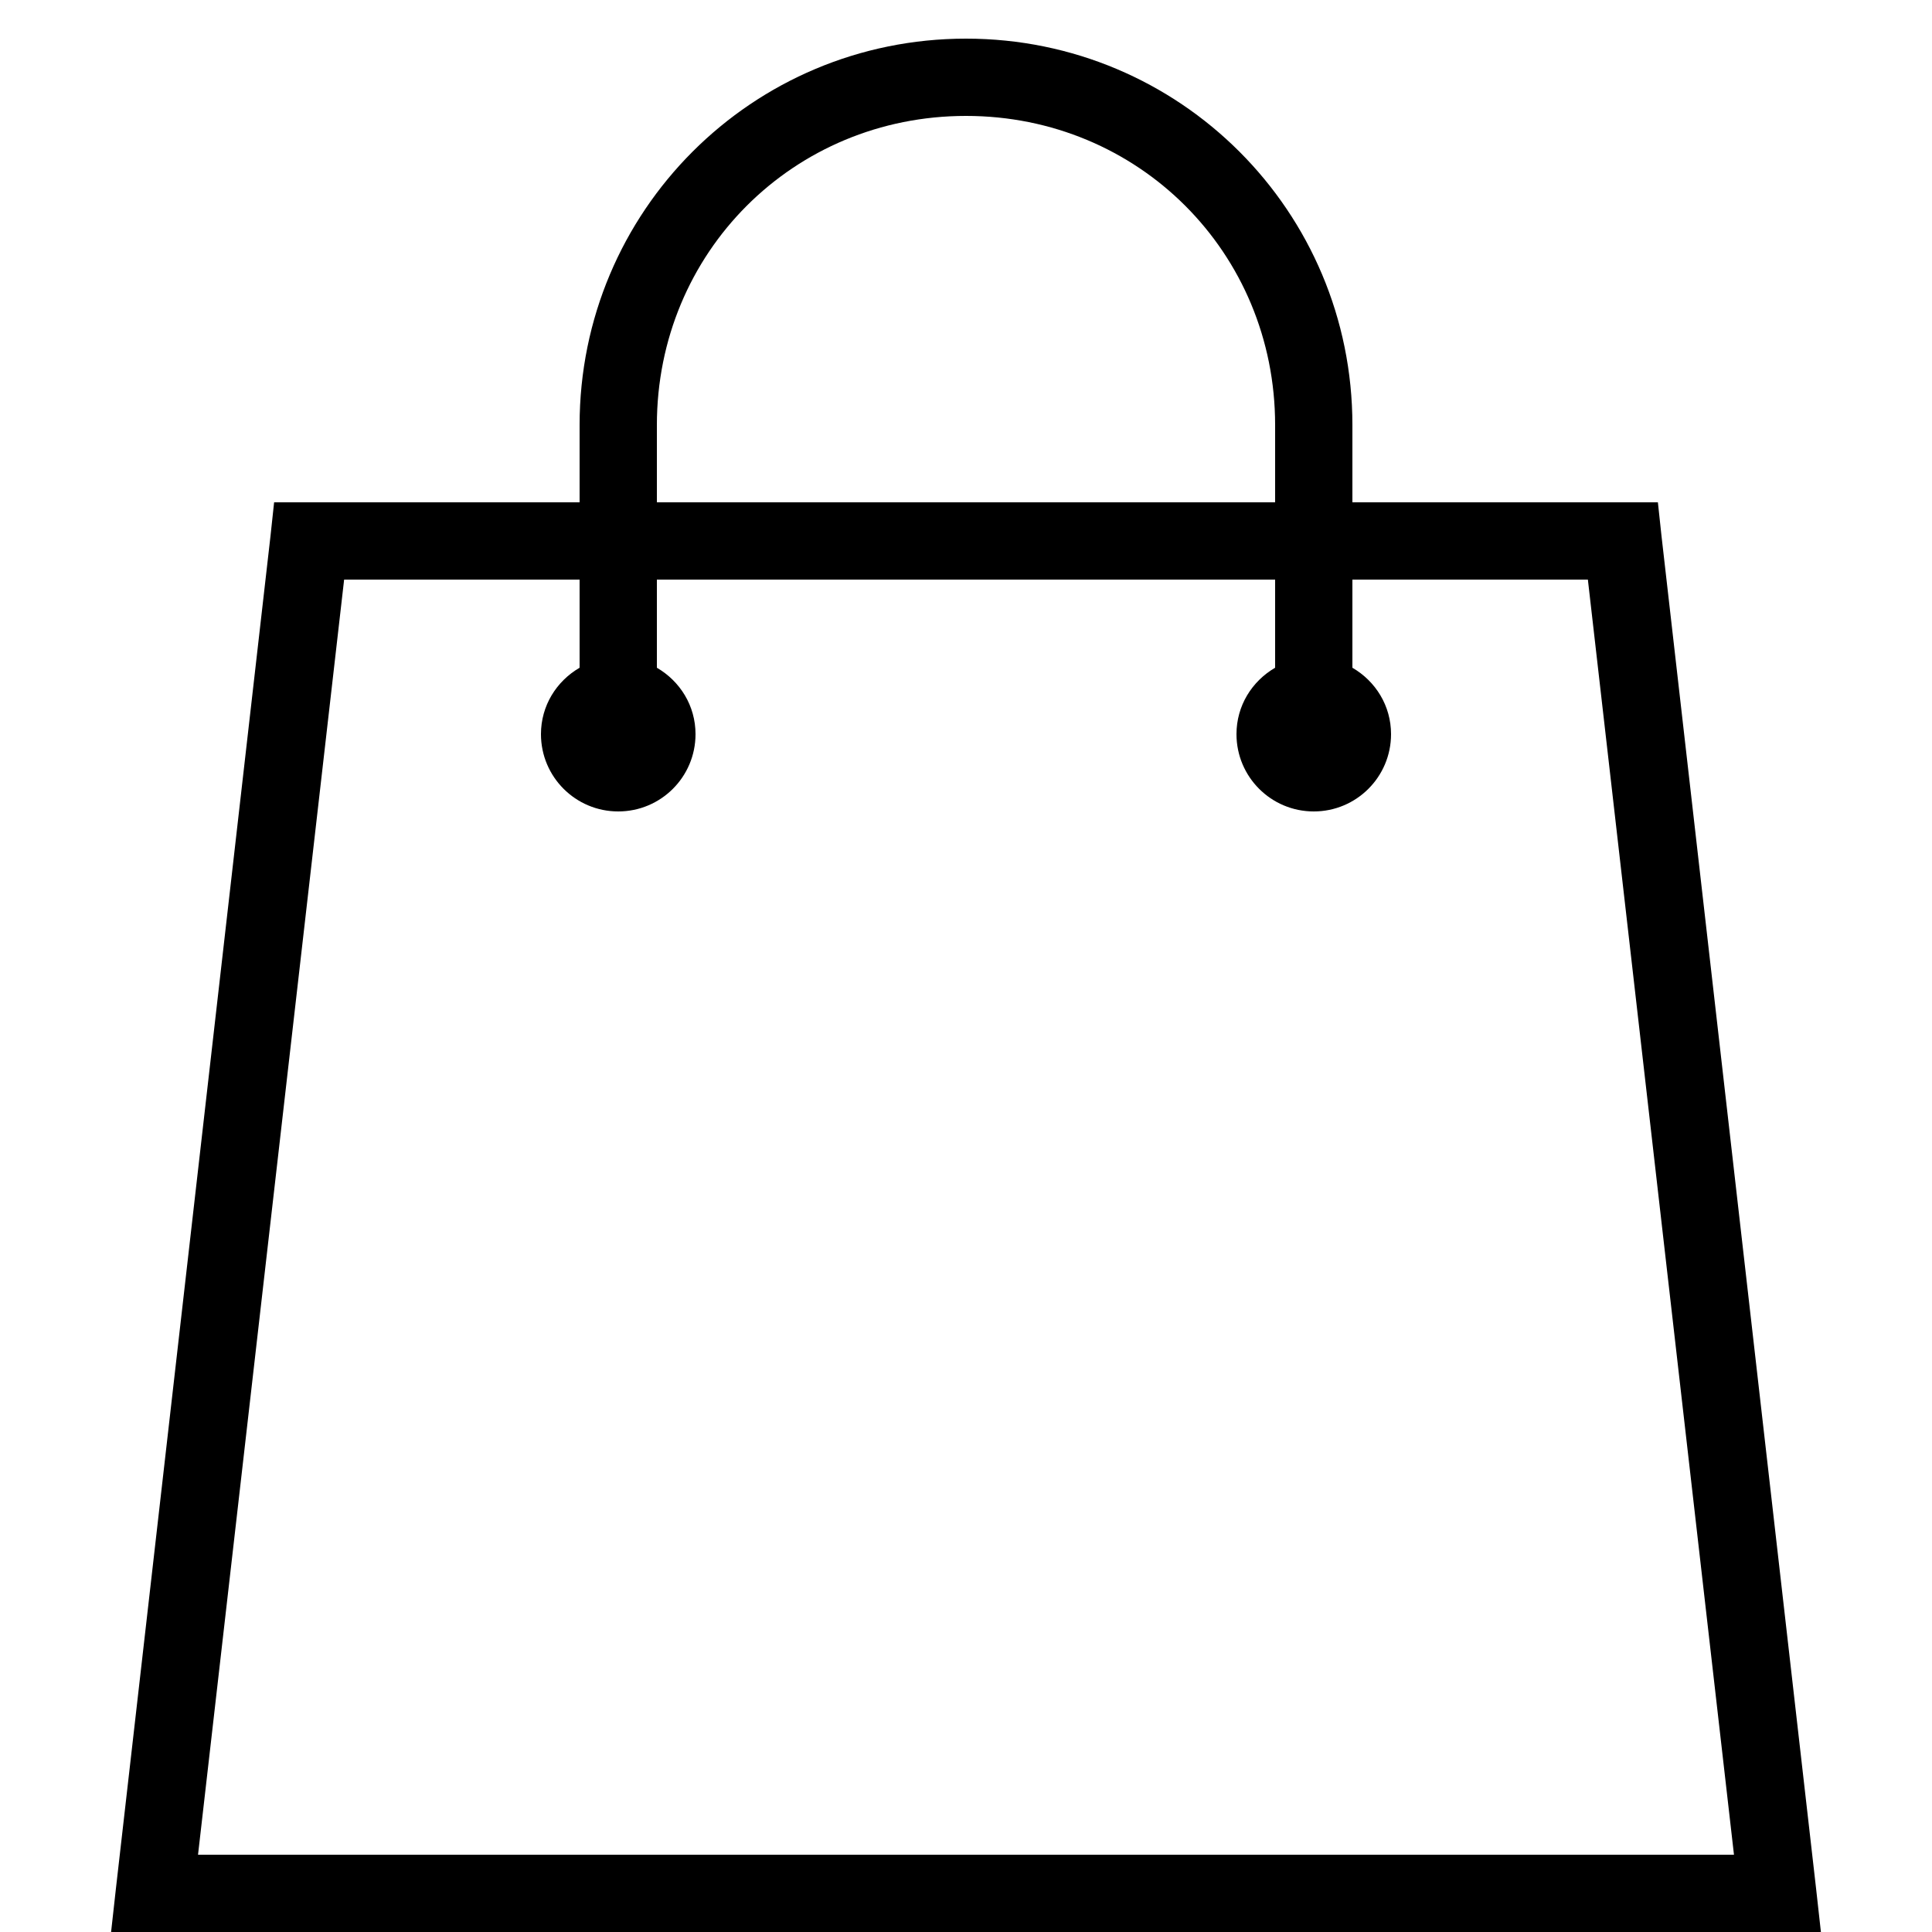
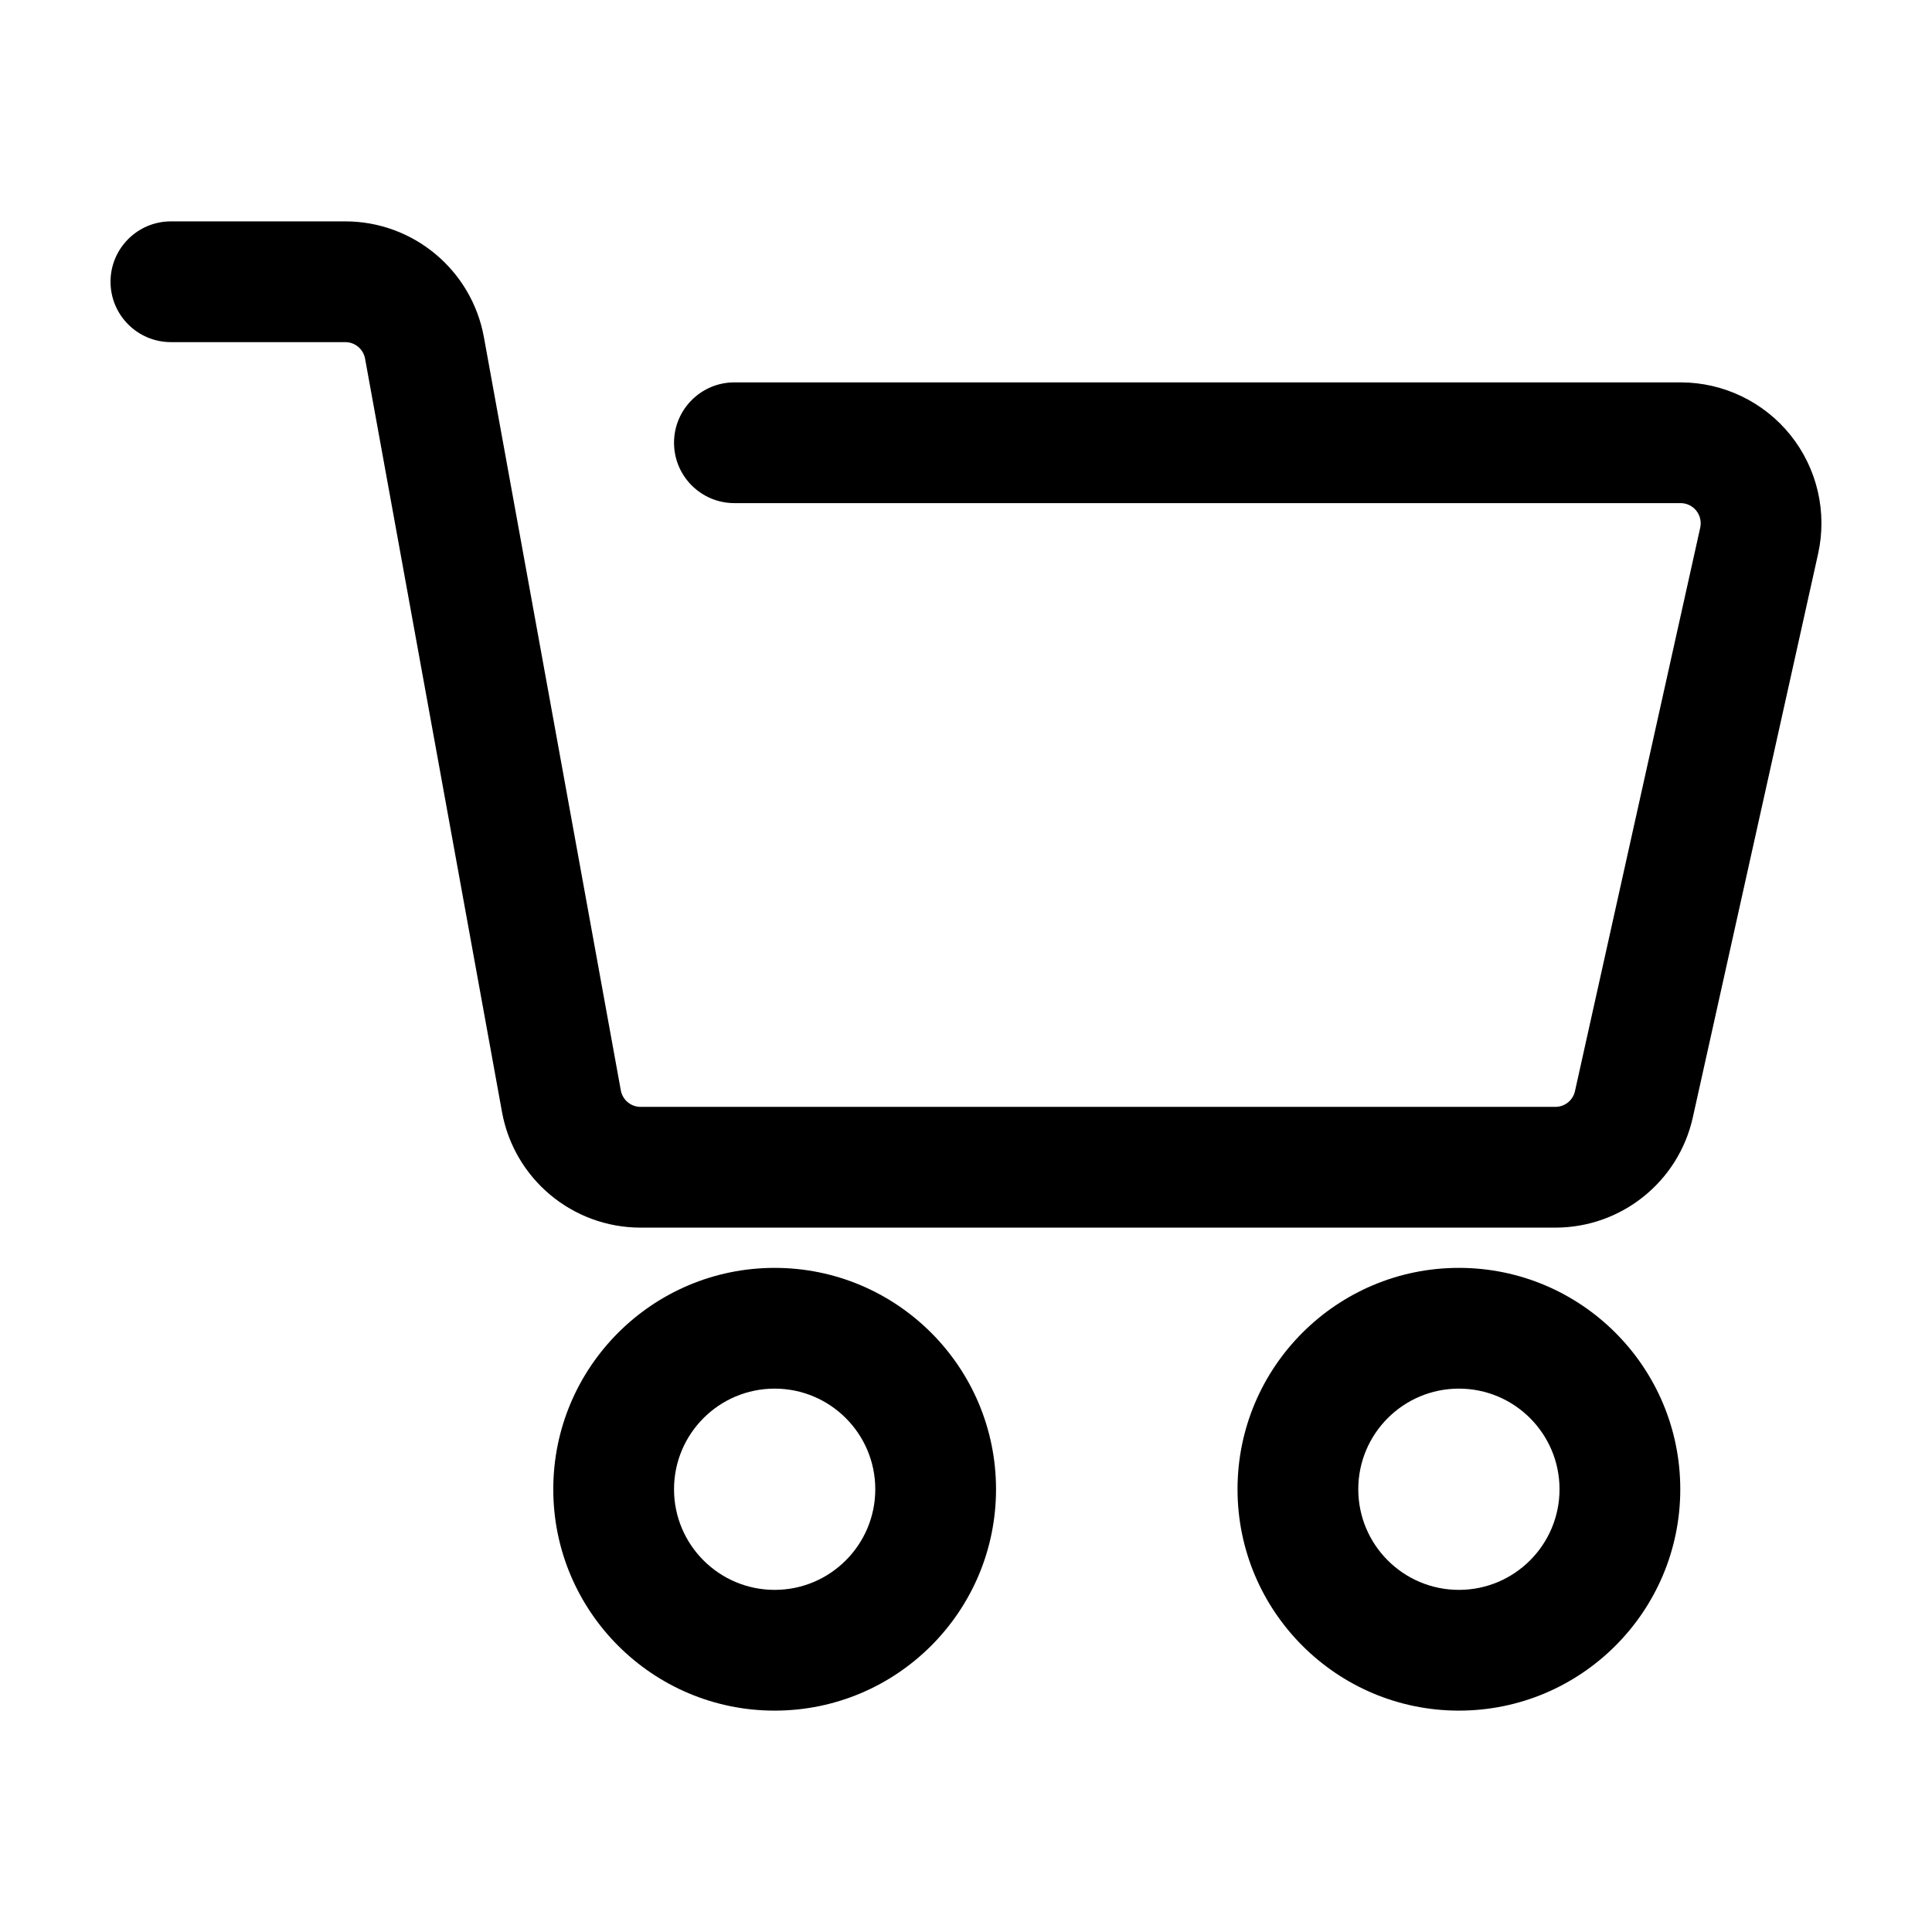
- <svg xmlns="http://www.w3.org/2000/svg" x="0px" y="0px" width="100" height="100" viewBox="0 0 50 50">
-   <path d="M 25 1 C 19.465 1 15 5.465 15 11 L 15 13 L 7.094 13 L 7 13.875 L 3 48.875 L 2.875 50 L 47.125 50 L 47 48.875 L 43 13.875 L 42.906 13 L 35 13 L 35 11 C 35 5.465 30.535 1 25 1 Z M 25 3 C 29.465 3 33 6.535 33 11 L 33 13 L 17 13 L 17 11 C 17 6.535 20.535 3 25 3 Z M 8.906 15 L 15 15 L 15 17.281 C 14.402 17.629 14 18.262 14 19 C 14 20.105 14.895 21 16 21 C 17.105 21 18 20.105 18 19 C 18 18.262 17.598 17.629 17 17.281 L 17 15 L 33 15 L 33 17.281 C 32.402 17.629 32 18.262 32 19 C 32 20.105 32.895 21 34 21 C 35.105 21 36 20.105 36 19 C 36 18.262 35.598 17.629 35 17.281 L 35 15 L 41.094 15 L 44.875 48 L 5.125 48 Z" />
+ <svg xmlns="http://www.w3.org/2000/svg" x="0px" y="0px" width="100" height="100" viewBox="0 0 24 24">
+   <path d="M2.123 4.25l2.166 0c.121 0 .224.086.246.205l1.701 9.358c.151.832.876 1.437 1.722 1.437l11.363 0c.82 0 1.531-.57 1.708-1.37.35-1.573 1.139-5.123 1.556-7 .115-.519-.011-1.061-.343-1.475-.332-.414-.835-.655-1.365-.655-3.254 0-11.754 0-11.754 0-.414 0-.75.336-.75.75 0 .414.336.75.75.75 0 0 8.5 0 11.754 0 .076 0 .147.034.195.094.047.059.065.136.049.21l-1.556 7c-.025.115-.127.196-.244.196 0 0-11.363 0-11.363 0-.121 0-.224-.086-.246-.205l-1.701-9.358c-.152-.832-.877-1.437-1.722-1.437-.888 0-2.166 0-2.166 0-.414 0-.75.336-.75.75 0 .414.336.75.75.75zM18.123 15.75c-1.517 0-2.75 1.232-2.75 2.75 0 1.518 1.233 2.75 2.75 2.75 1.518 0 2.75-1.232 2.75-2.75 0-1.518-1.232-2.75-2.75-2.75zm0 1.5c.69 0 1.25.56 1.25 1.25 0 .69-.56 1.25-1.25 1.25-.69 0-1.25-.56-1.25-1.25 0-.69.56-1.25 1.25-1.25zM9.623 15.75c-1.517 0-2.75 1.232-2.75 2.75 0 1.518 1.233 2.75 2.75 2.75 1.518 0 2.75-1.232 2.75-2.75 0-1.518-1.232-2.75-2.75-2.75zm0 1.5c.69 0 1.25.56 1.25 1.25 0 .69-.56 1.25-1.25 1.25-.69 0-1.25-.56-1.25-1.25 0-.69.56-1.25 1.25-1.25z" />
</svg>
